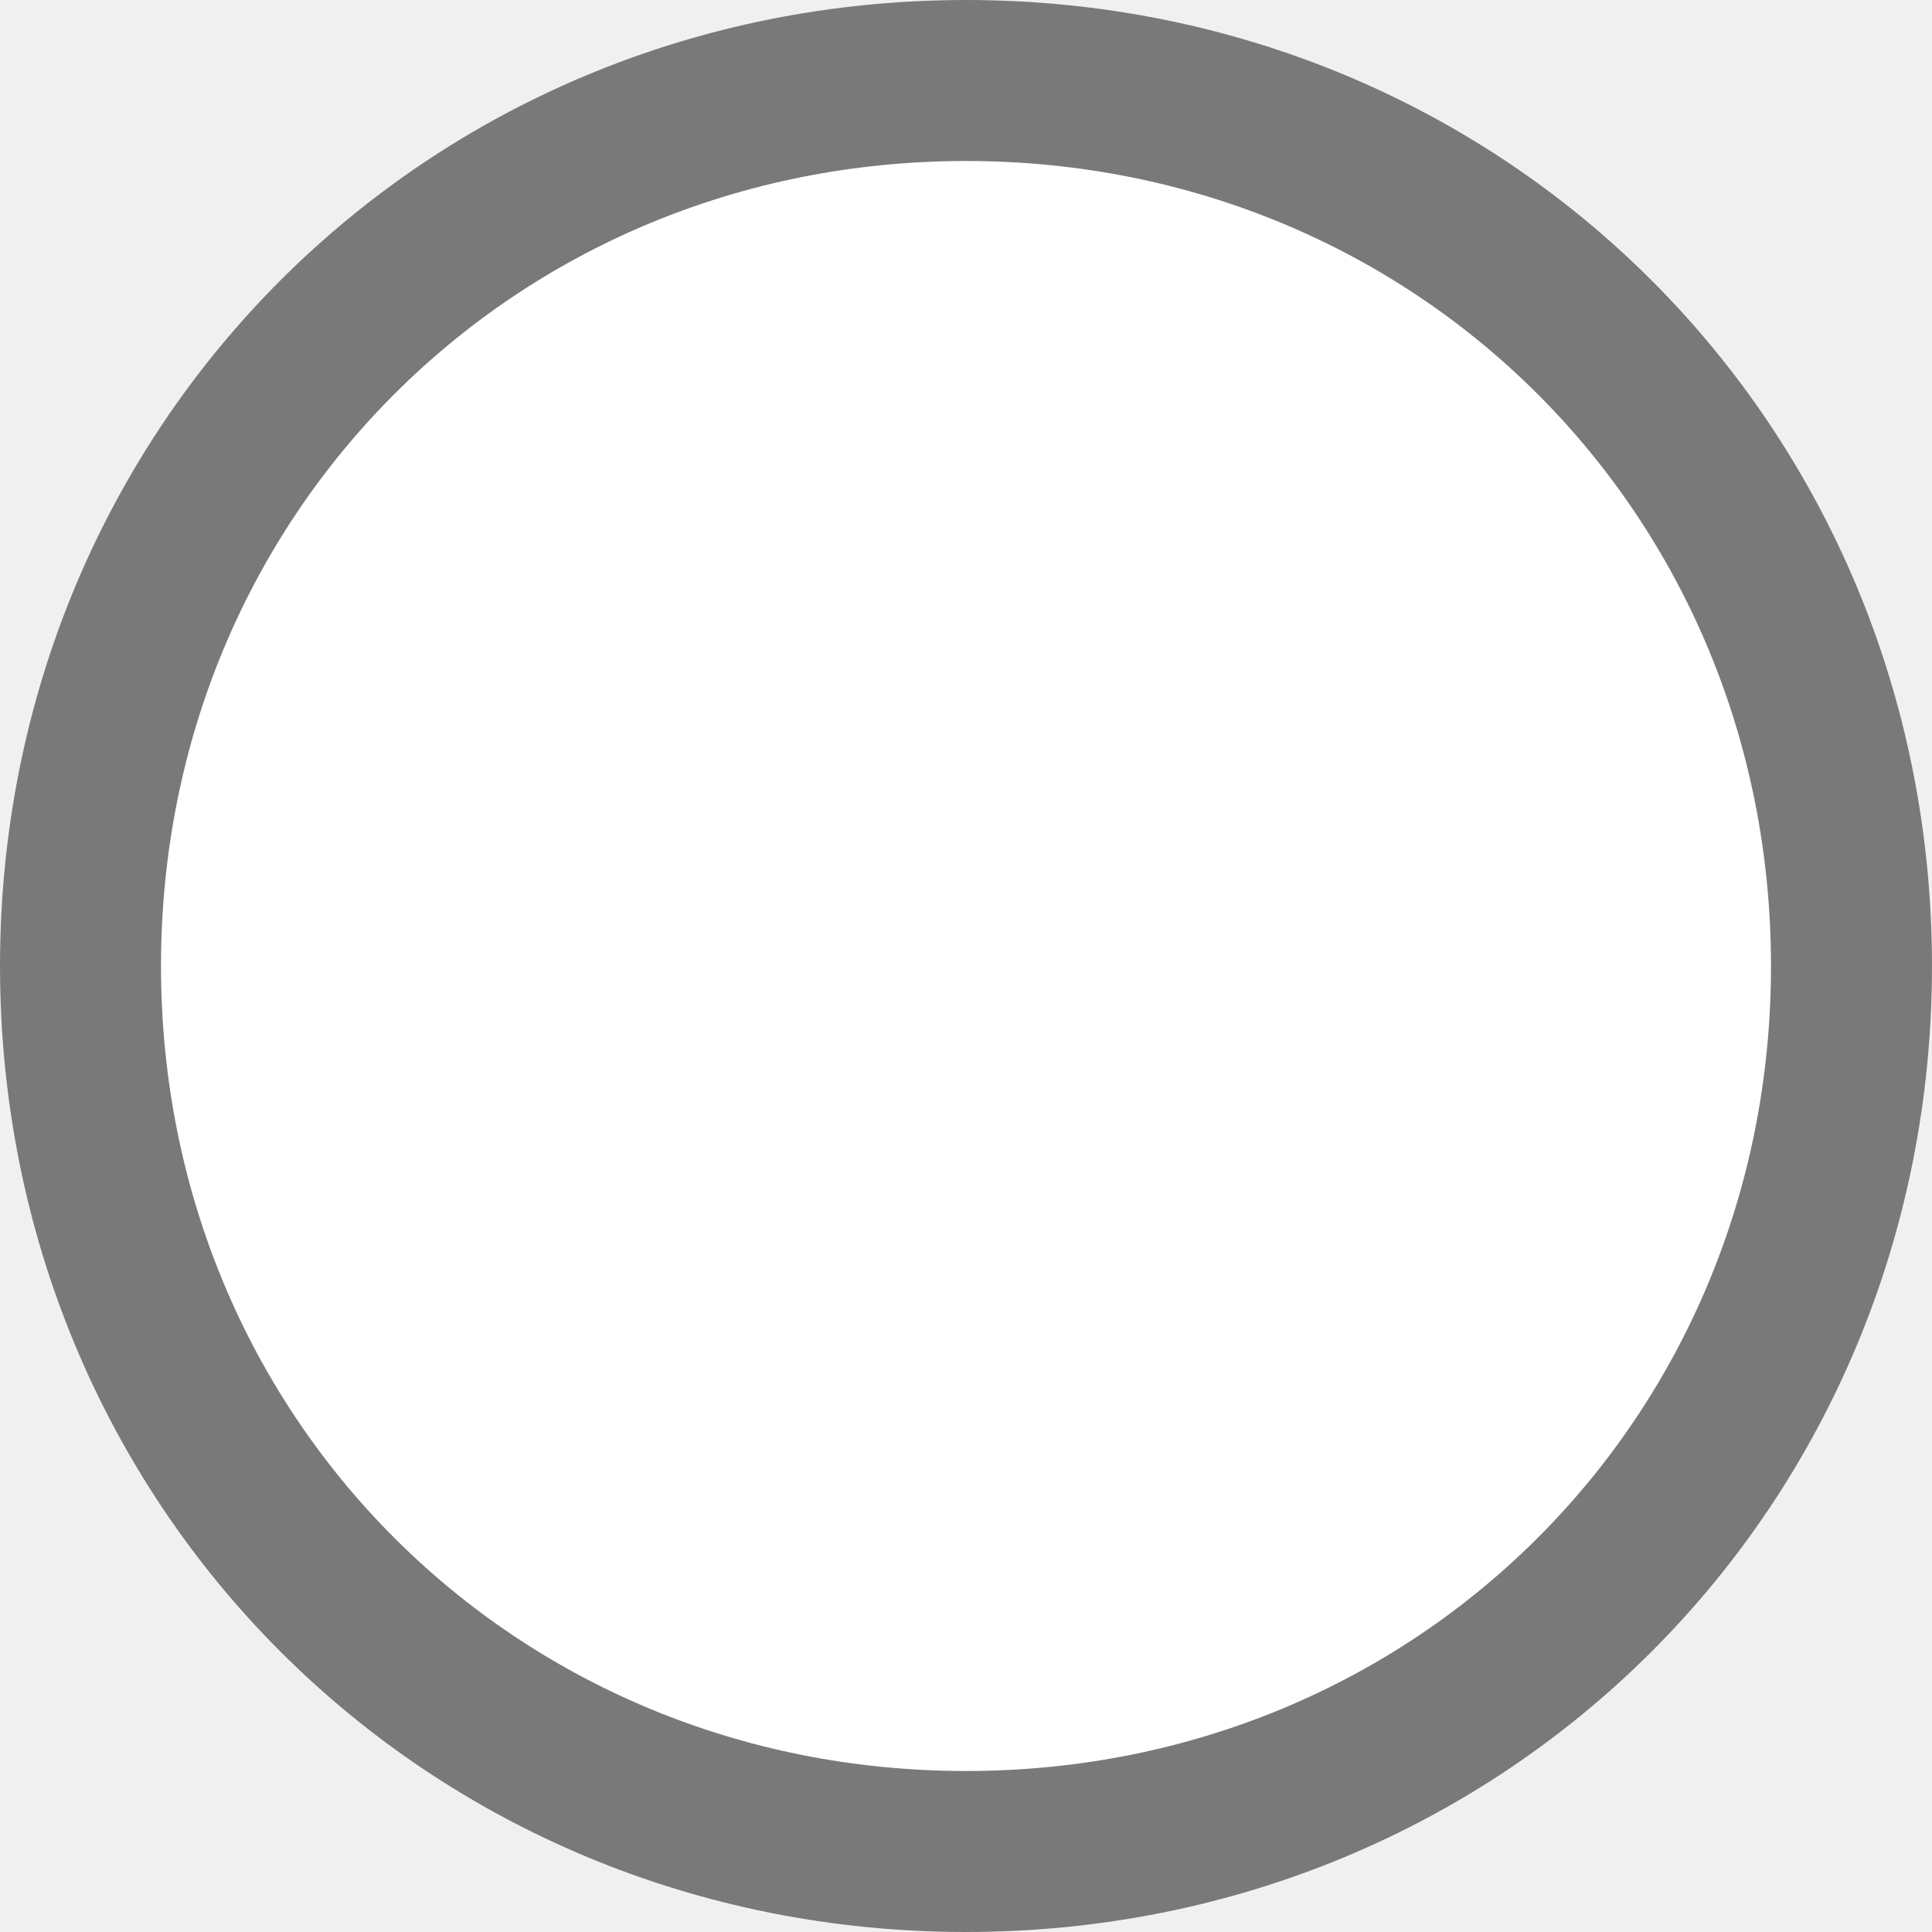
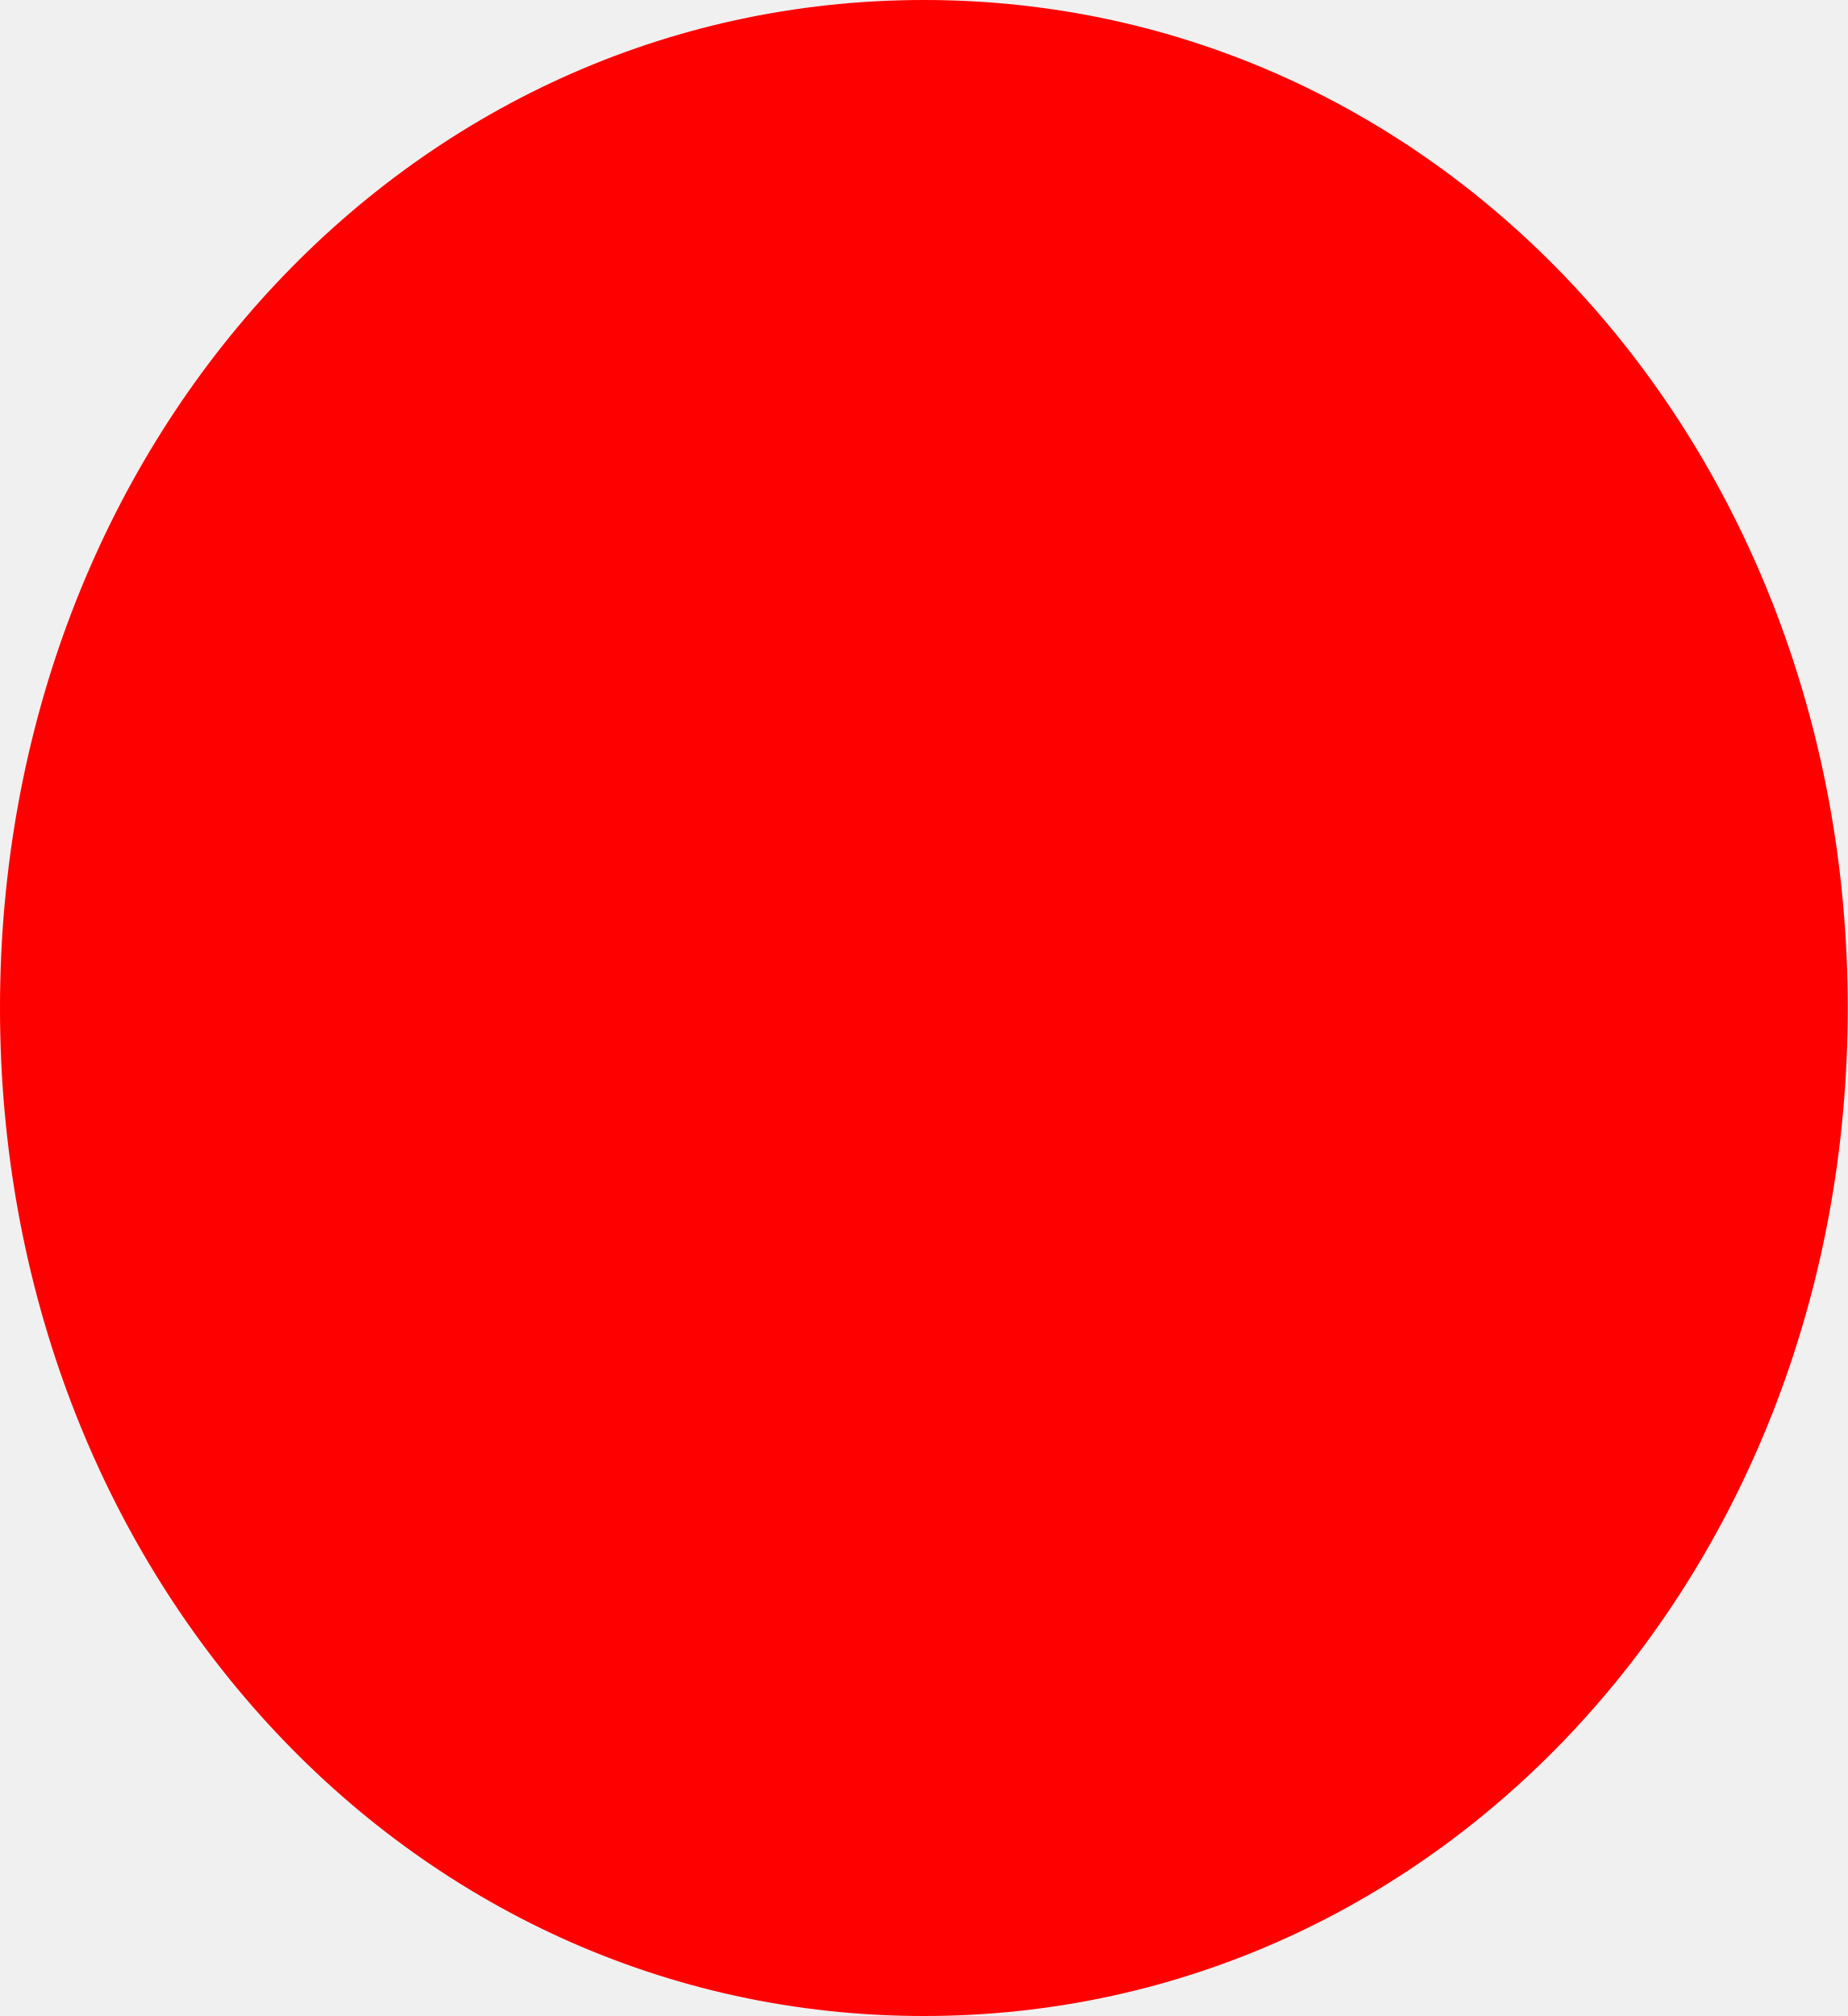
- <svg xmlns="http://www.w3.org/2000/svg" version="1.1" width="12px" height="12px" viewBox="964 235  12 12">
-   <path d="M 970 235  C 973.36 235  976 237.64  976 241  C 976 244.36  973.36 247  970 247  C 966.64 247  964 244.36  964 241  C 964 237.64  966.64 235  970 235  Z " fill-rule="nonzero" fill="#ffffff" stroke="none" />
-   <path d="M 970 235.5  C 973.08 235.5  975.5 237.92  975.5 241  C 975.5 244.08  973.08 246.5  970 246.5  C 966.92 246.5  964.5 244.08  964.5 241  C 964.5 237.92  966.92 235.5  970 235.5  Z " stroke-width="1" stroke="#797979" fill="none" />
+ <svg xmlns="http://www.w3.org/2000/svg" version="1.1" width="11px" height="12px">
+   <g transform="matrix(1 0 0 1 -581 -44 )">
+     <path d="M 586.5 44  C 589.58 44  592 46.64  592 50  C 592 53.36  589.58 56  586.5 56  C 583.42 56  581 53.36  581 50  C 581 46.64  583.42 44  586.5 44  Z " fill-rule="nonzero" fill="#ff0000" stroke="none" />
+   </g>
</svg>
